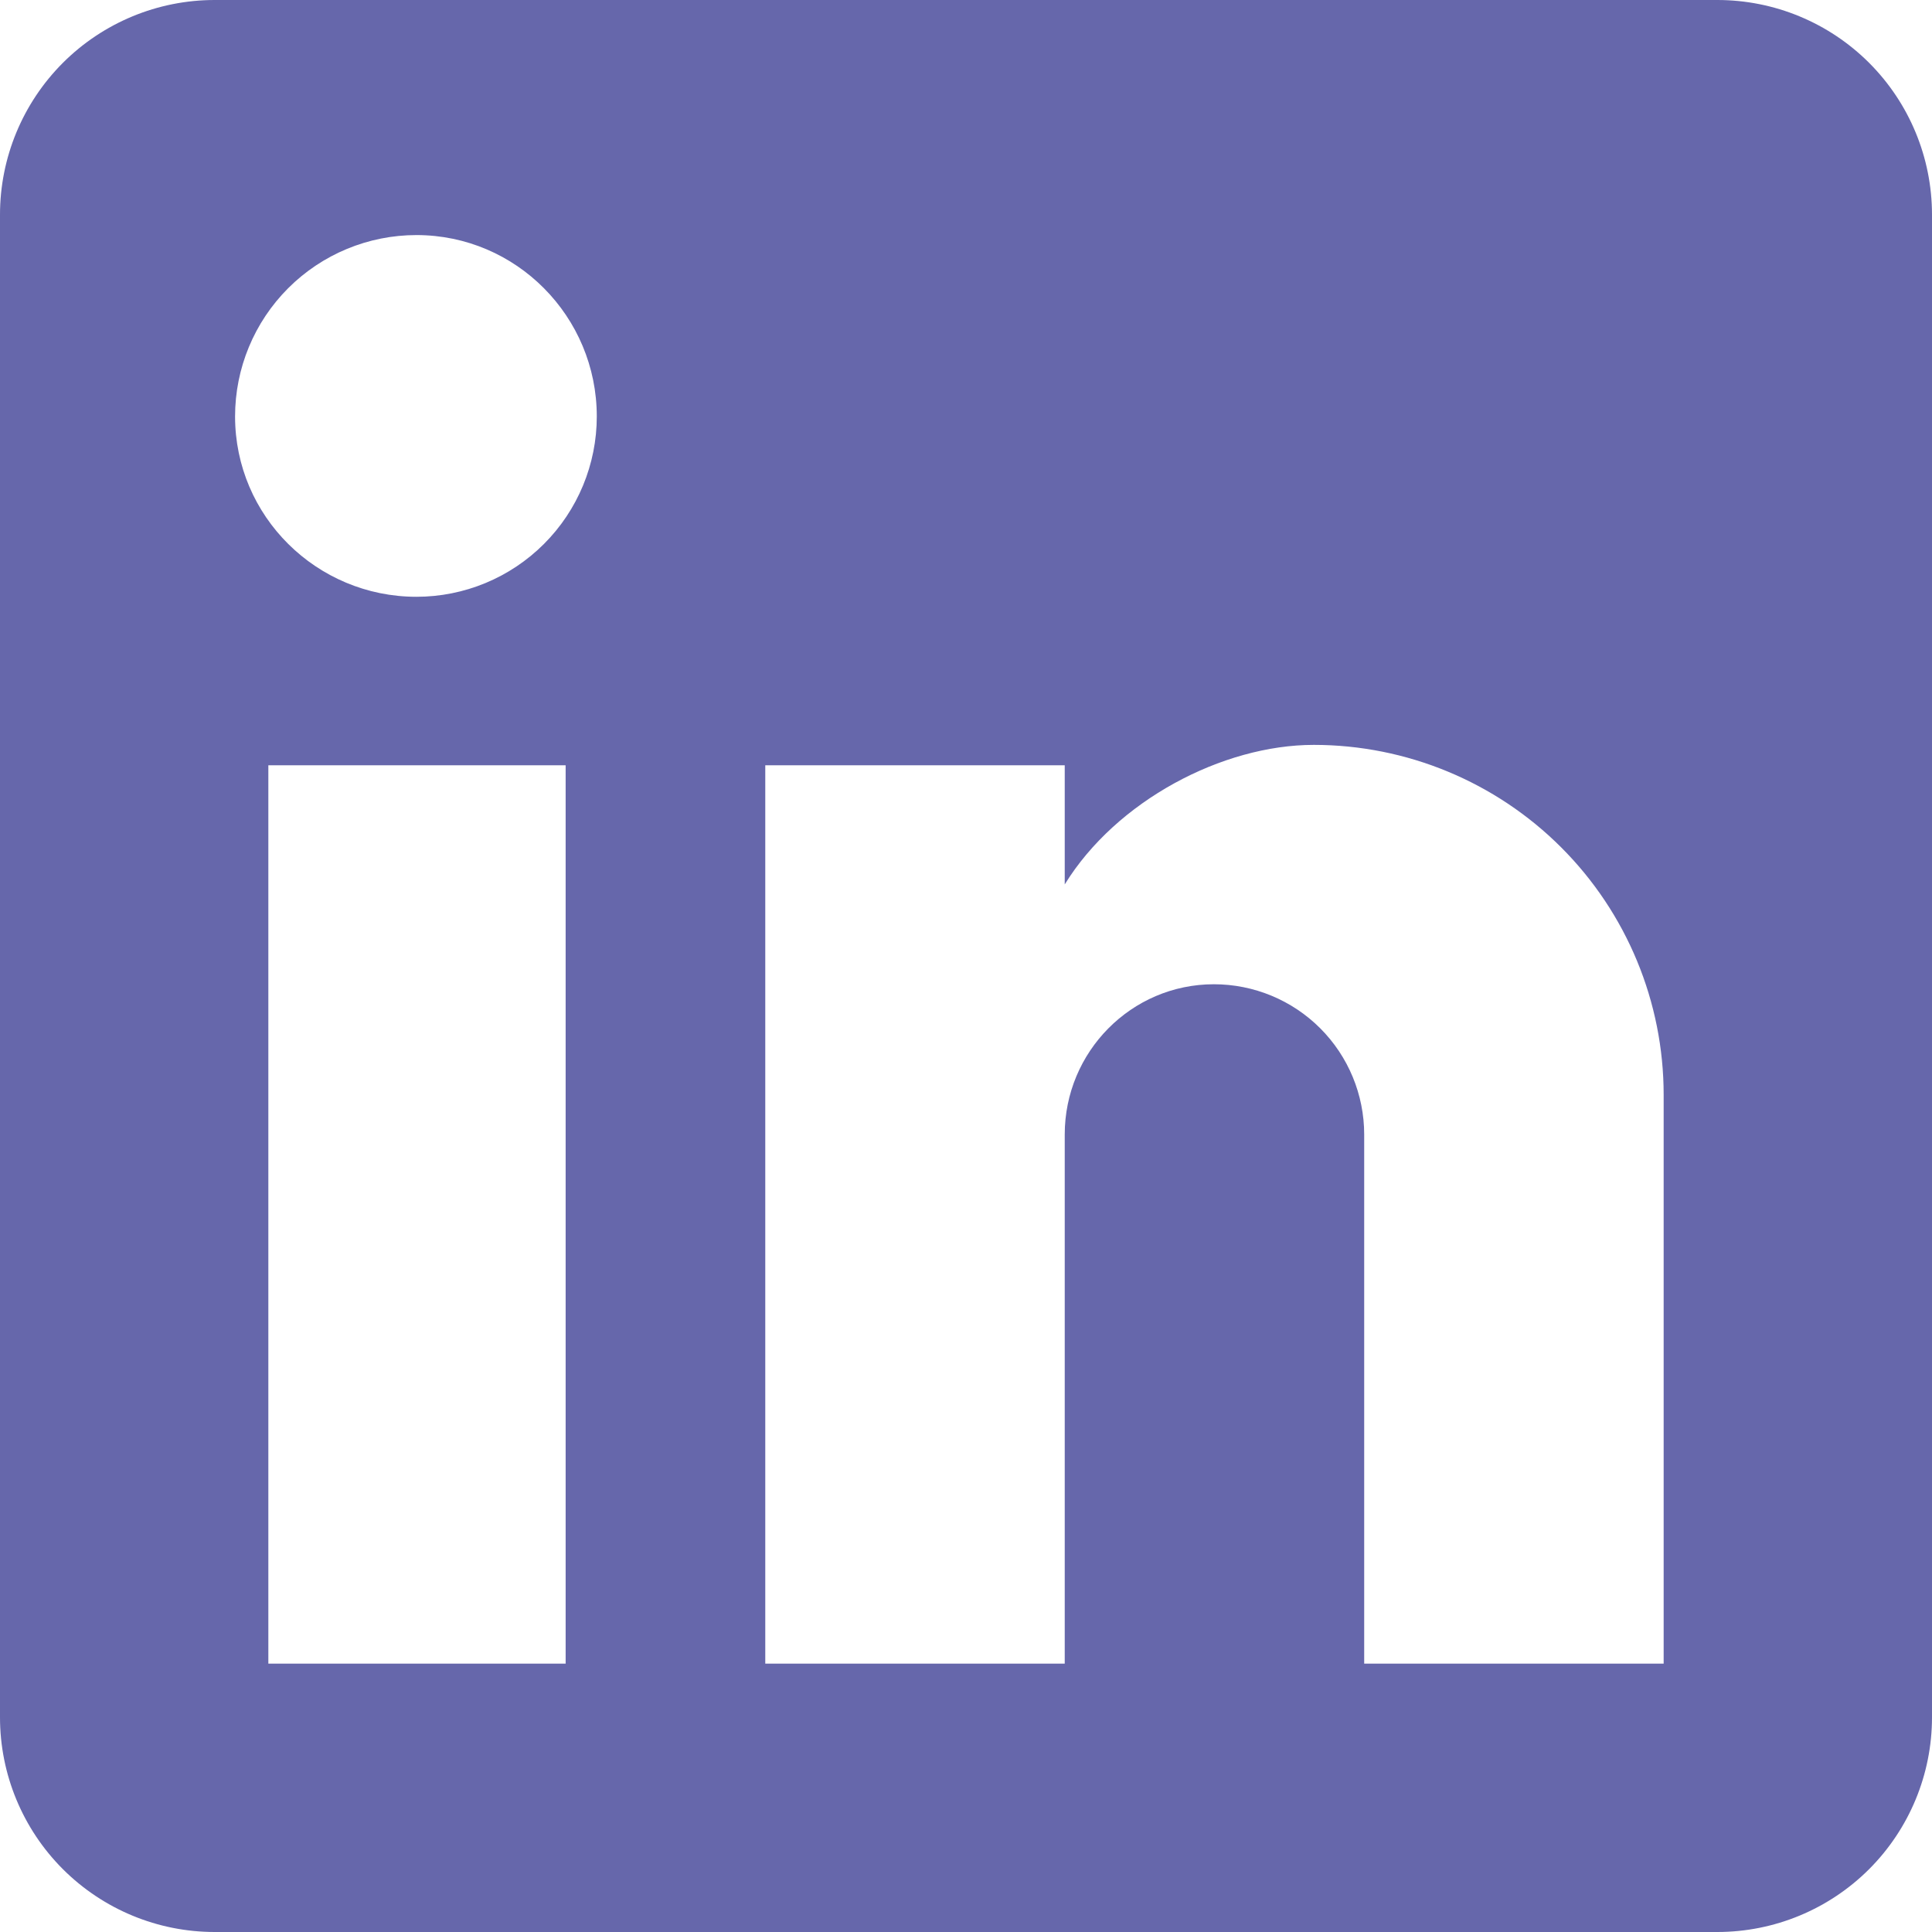
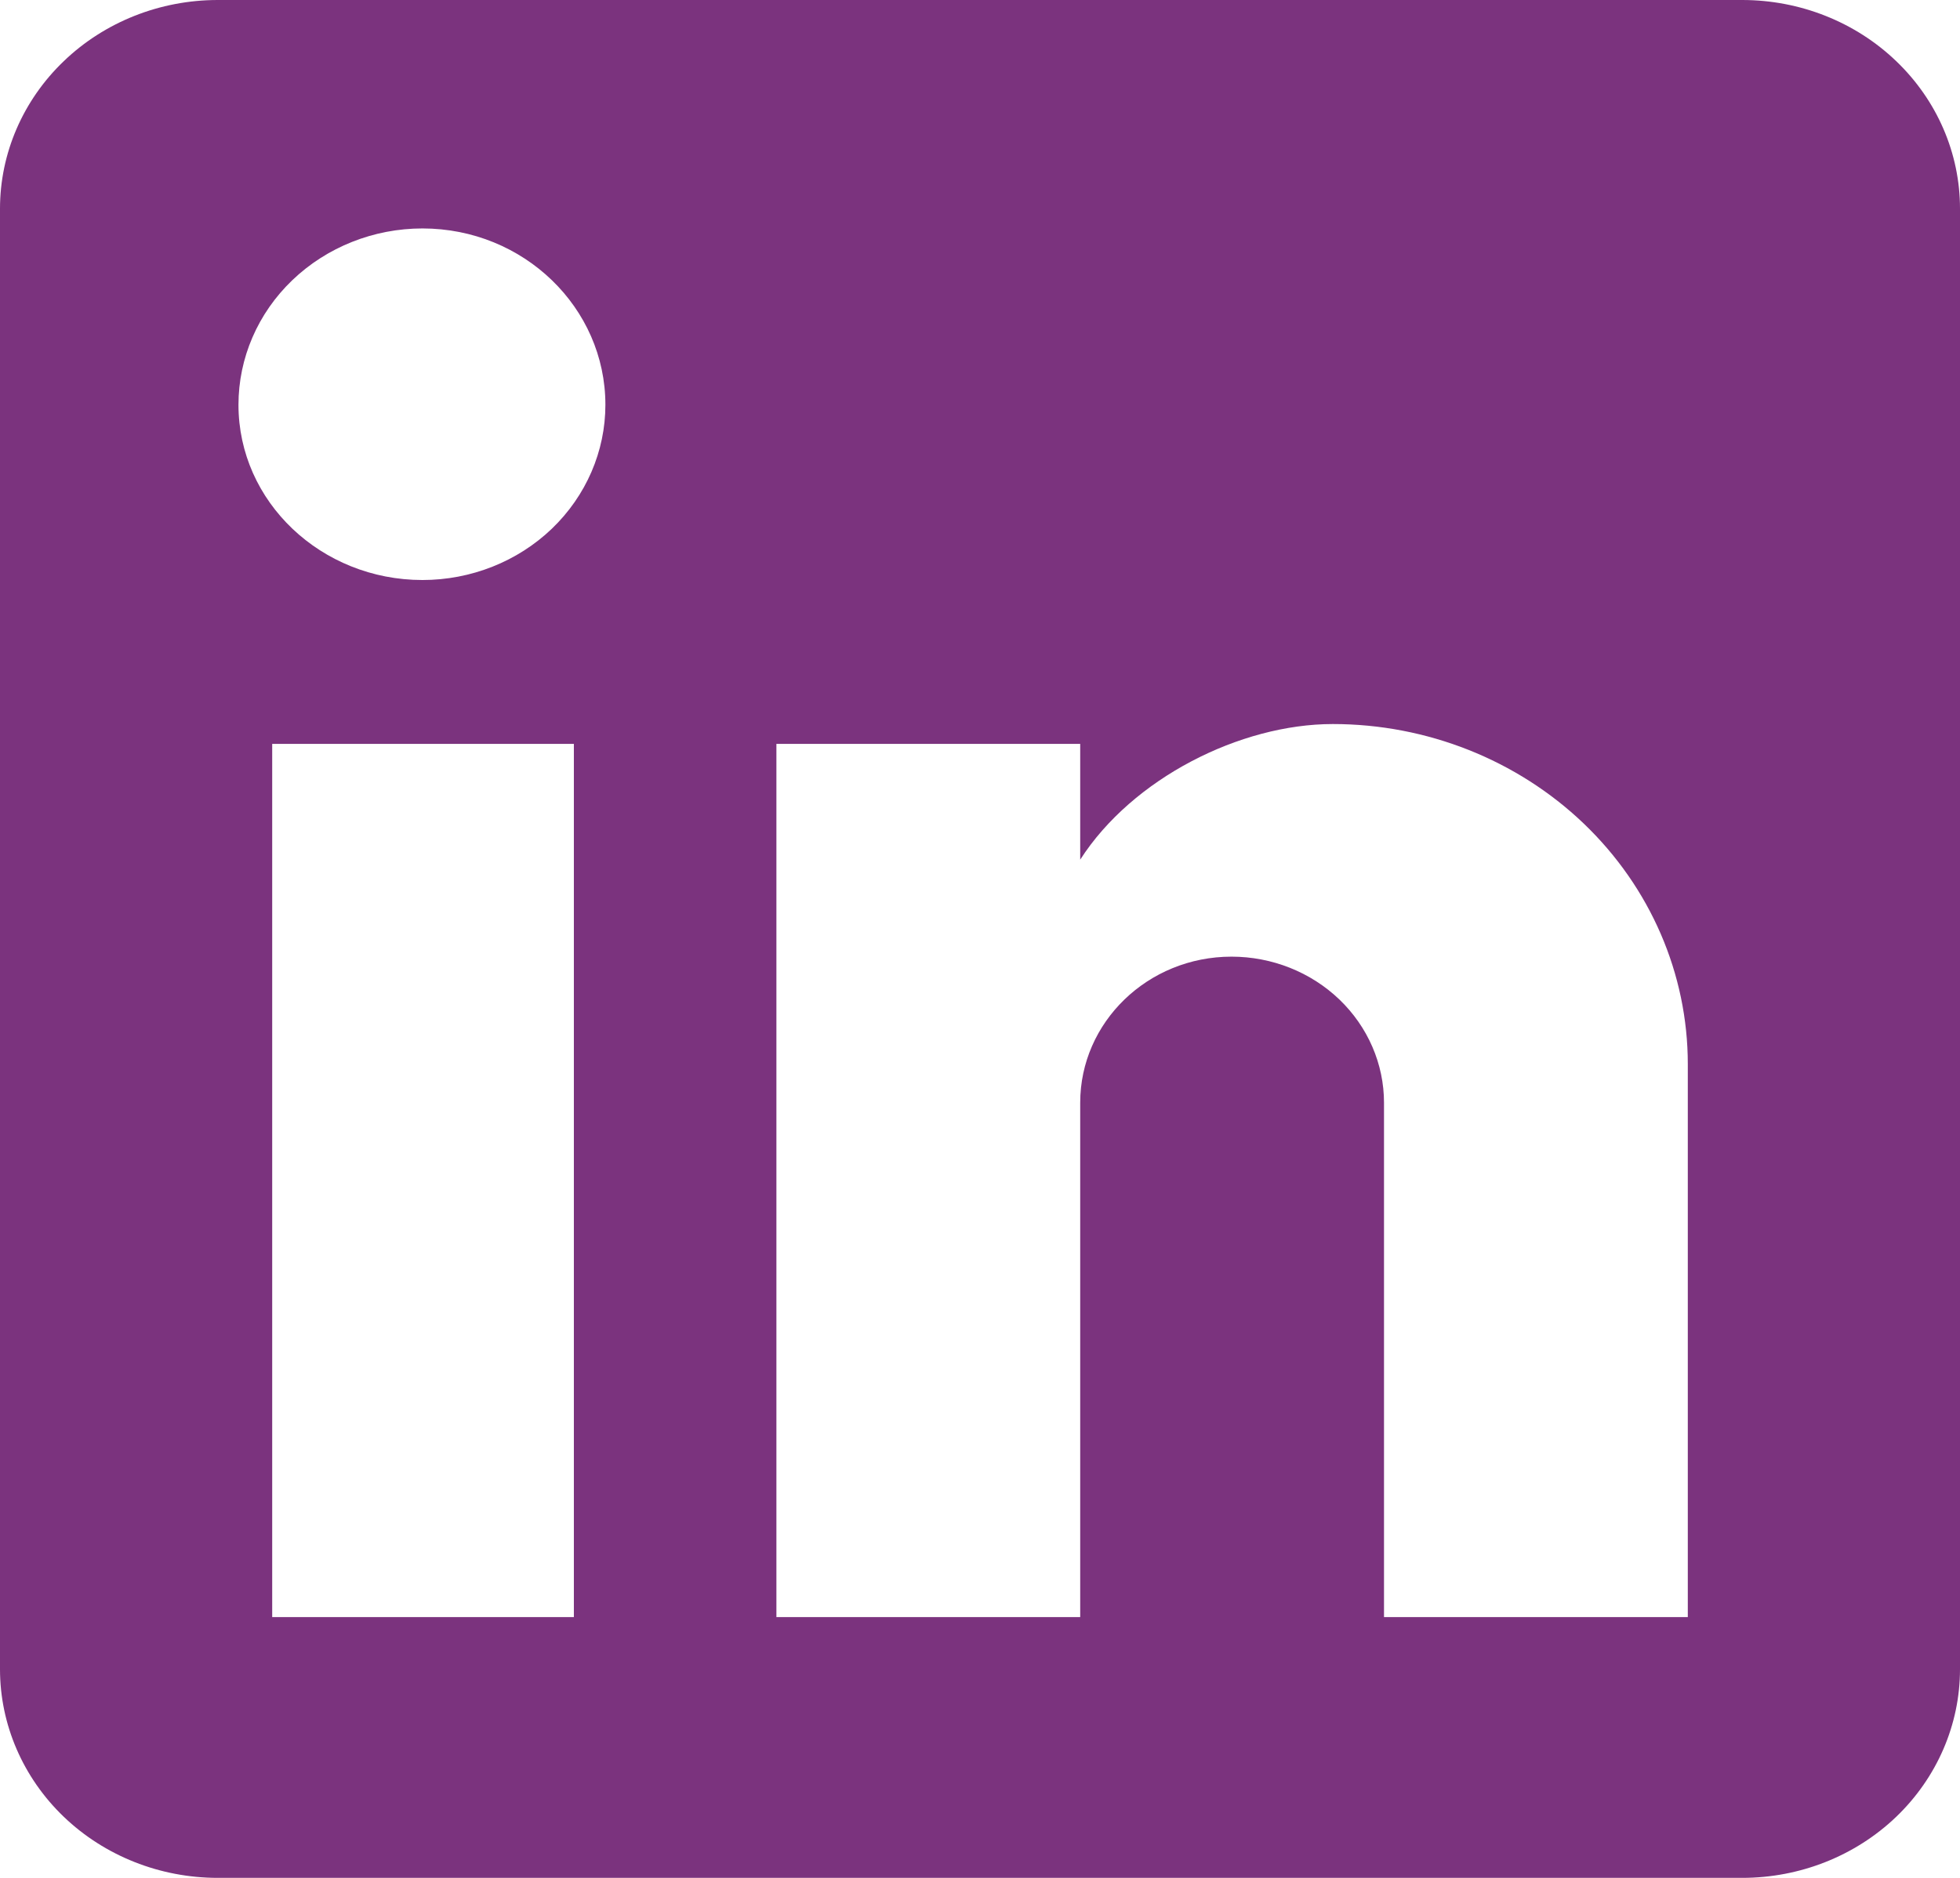
- <svg xmlns="http://www.w3.org/2000/svg" width="67" height="67" viewBox="0 0 67 67" fill="none">
-   <path d="M59.556 0C61.53 0 63.423 0.784 64.82 2.18C66.216 3.577 67 5.47 67 7.444V59.556C67 61.53 66.216 63.423 64.82 64.82C63.423 66.216 61.53 67 59.556 67H7.444C5.47 67 3.577 66.216 2.18 64.82C0.784 63.423 0 61.53 0 59.556V7.444C0 5.47 0.784 3.577 2.18 2.18C3.577 0.784 5.47 0 7.444 0H59.556ZM57.694 57.694V37.967C57.694 34.748 56.416 31.662 54.14 29.386C51.865 27.111 48.778 25.832 45.56 25.832C42.396 25.832 38.711 27.768 36.924 30.671V26.539H26.539V57.694H36.924V39.344C36.924 36.478 39.232 34.133 42.098 34.133C43.48 34.133 44.806 34.682 45.783 35.659C46.76 36.636 47.309 37.962 47.309 39.344V57.694H57.694ZM14.442 20.696C16.101 20.696 17.691 20.037 18.864 18.864C20.037 17.691 20.696 16.101 20.696 14.442C20.696 10.981 17.904 8.152 14.442 8.152C12.774 8.152 11.174 8.814 9.994 9.994C8.814 11.174 8.152 12.774 8.152 14.442C8.152 17.904 10.981 20.696 14.442 20.696ZM19.616 57.694V26.539H9.306V57.694H19.616Z" fill="#6667AB" />
+ <svg xmlns="http://www.w3.org/2000/svg" width="24" height="23" viewBox="0 0 24 23" fill="none">
+   <path d="M21.333 0C22.041 0 22.719 0.269 23.219 0.749C23.719 1.228 24 1.878 24 2.556V20.444C24 21.122 23.719 21.772 23.219 22.252C22.719 22.731 22.041 23 21.333 23H2.667C1.959 23 1.281 22.731 0.781 22.252C0.281 21.772 0 21.122 0 20.444V2.556C0 1.878 0.281 1.228 0.781 0.749C1.281 0.269 1.959 0 2.667 0H21.333ZM20.667 19.806V13.033C20.667 11.929 20.209 10.869 19.394 10.088C18.578 9.307 17.473 8.868 16.32 8.868C15.187 8.868 13.867 9.532 13.227 10.529V9.111H9.507V19.806H13.227V13.506C13.227 12.522 14.053 11.717 15.08 11.717C15.575 11.717 16.05 11.906 16.4 12.241C16.75 12.577 16.947 13.032 16.947 13.506V19.806H20.667ZM5.173 7.104C5.767 7.104 6.337 6.878 6.757 6.476C7.177 6.073 7.413 5.527 7.413 4.958C7.413 3.769 6.413 2.798 5.173 2.798C4.576 2.798 4.003 3.026 3.58 3.431C3.157 3.836 2.92 4.385 2.92 4.958C2.92 6.146 3.933 7.104 5.173 7.104ZM7.027 19.806V9.111H3.333V19.806H7.027Z" fill="#7B337E" />
</svg>
